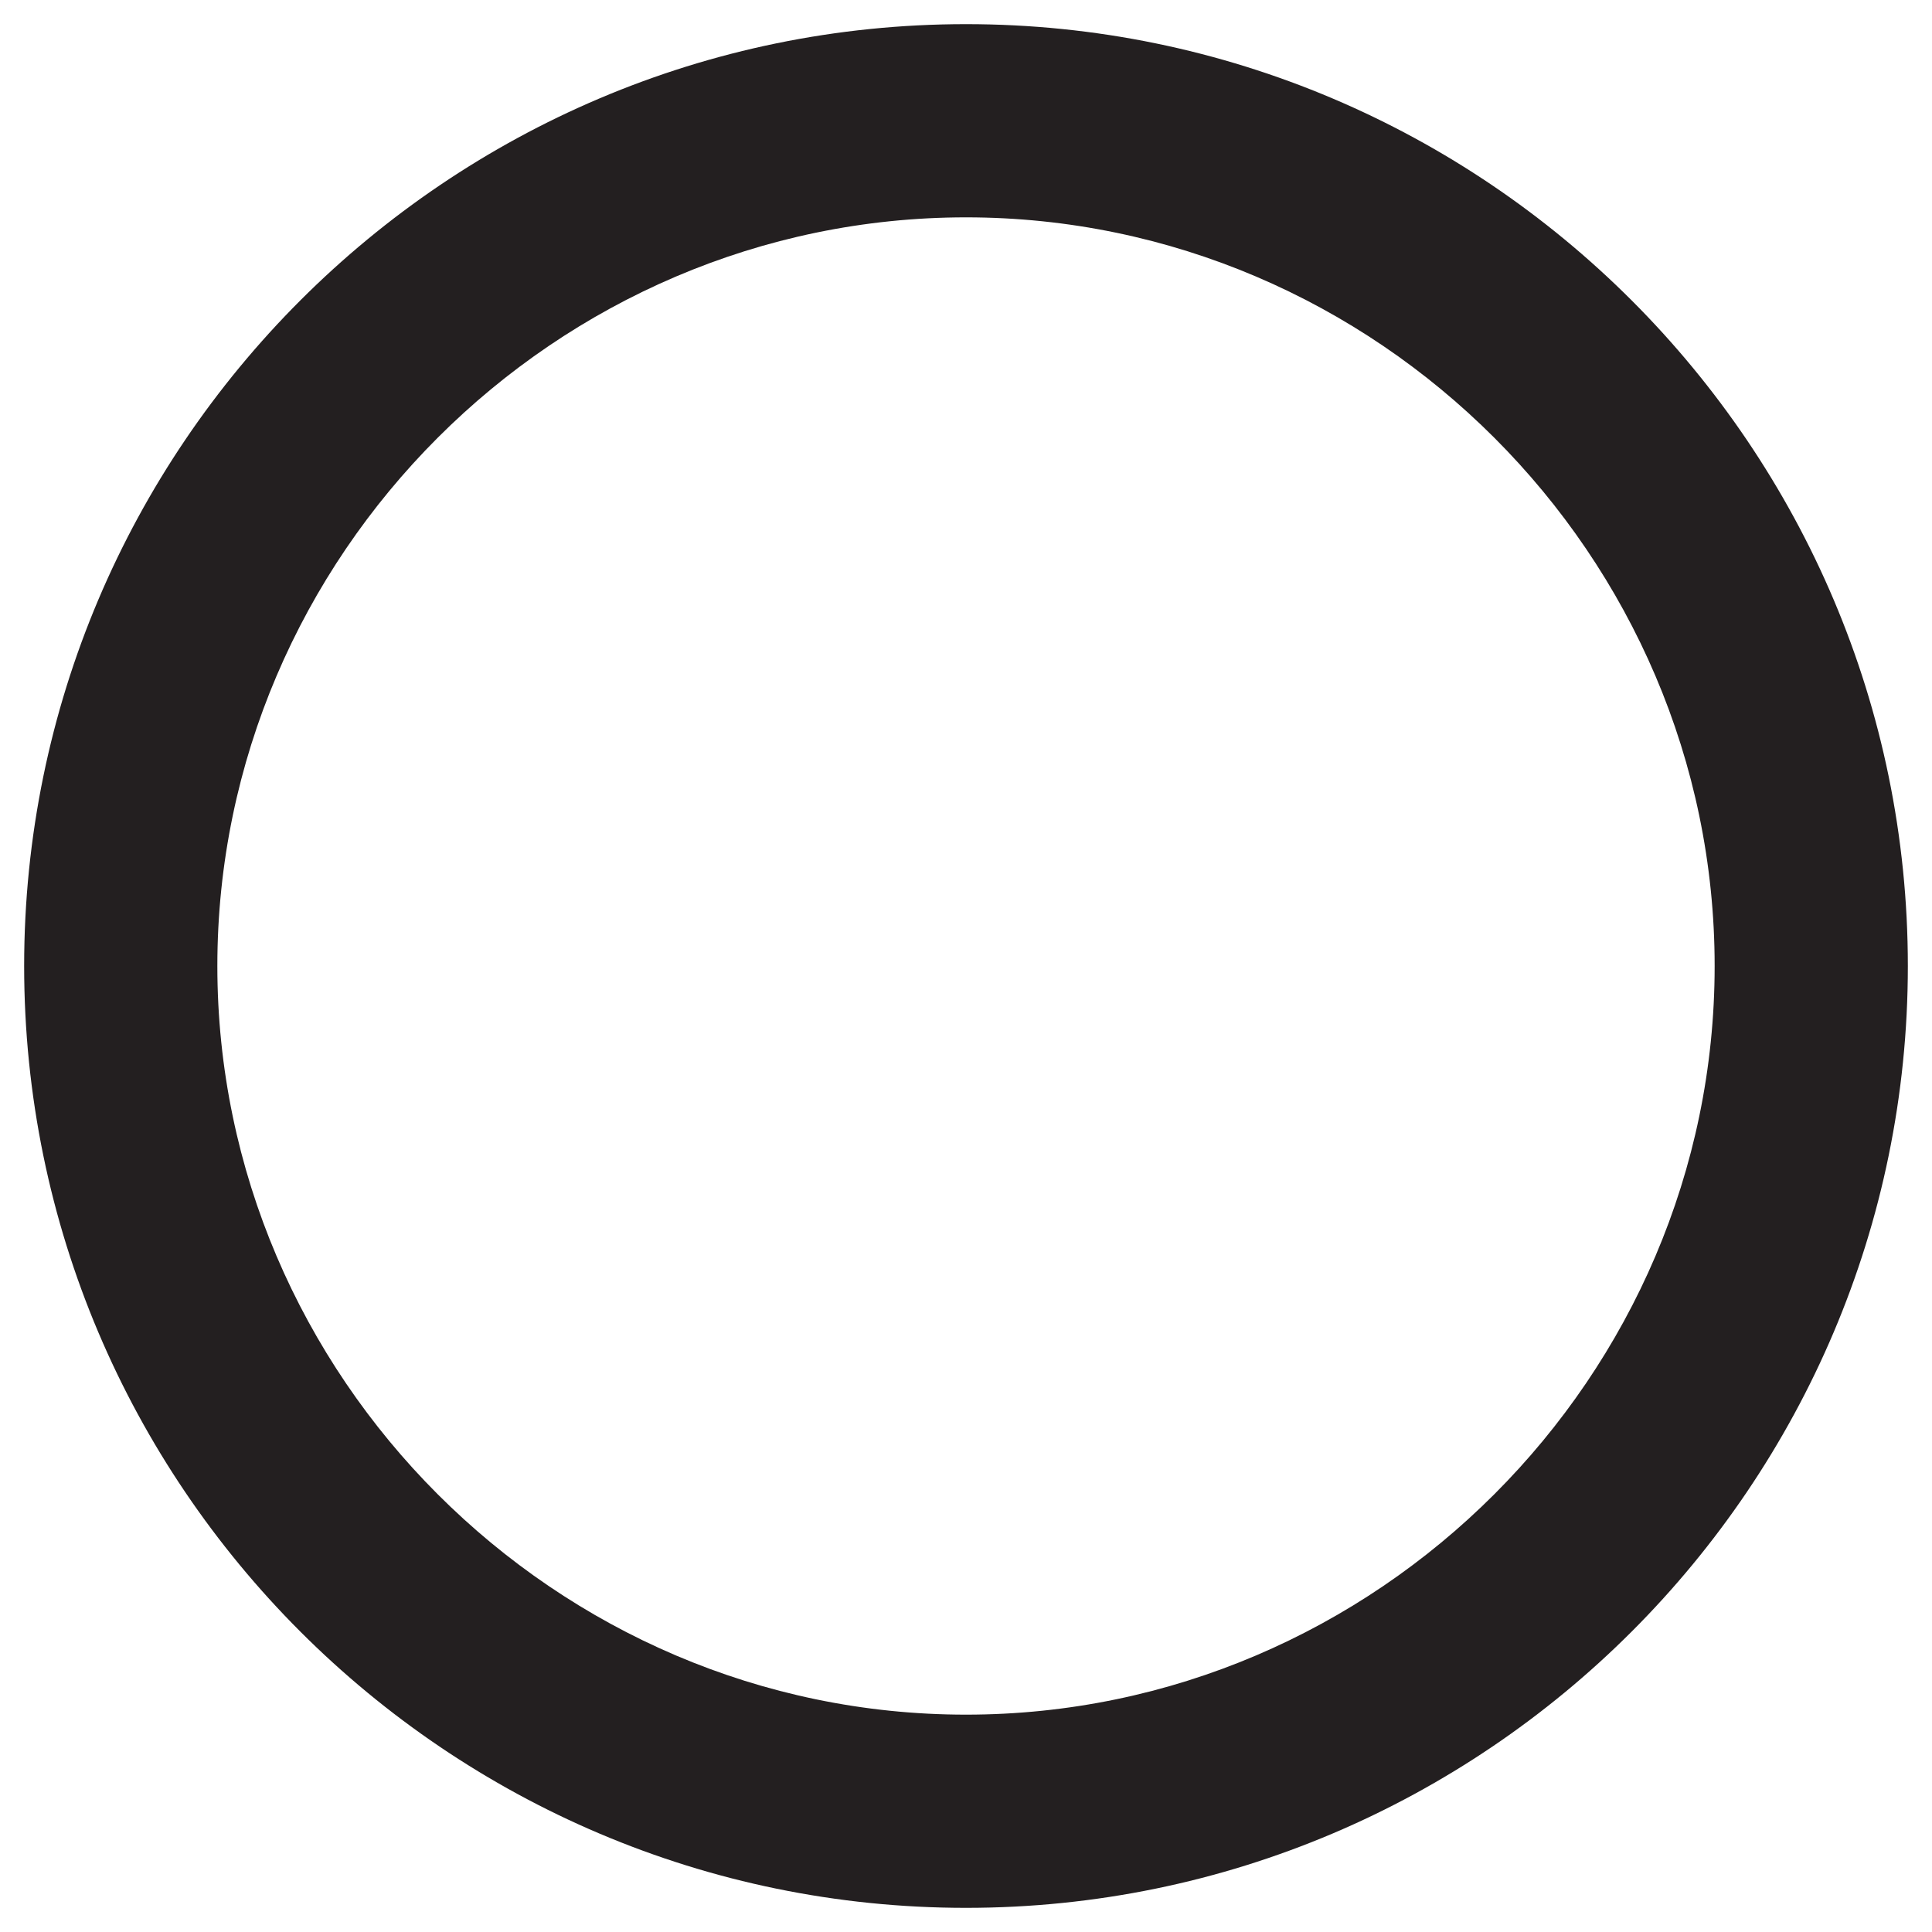
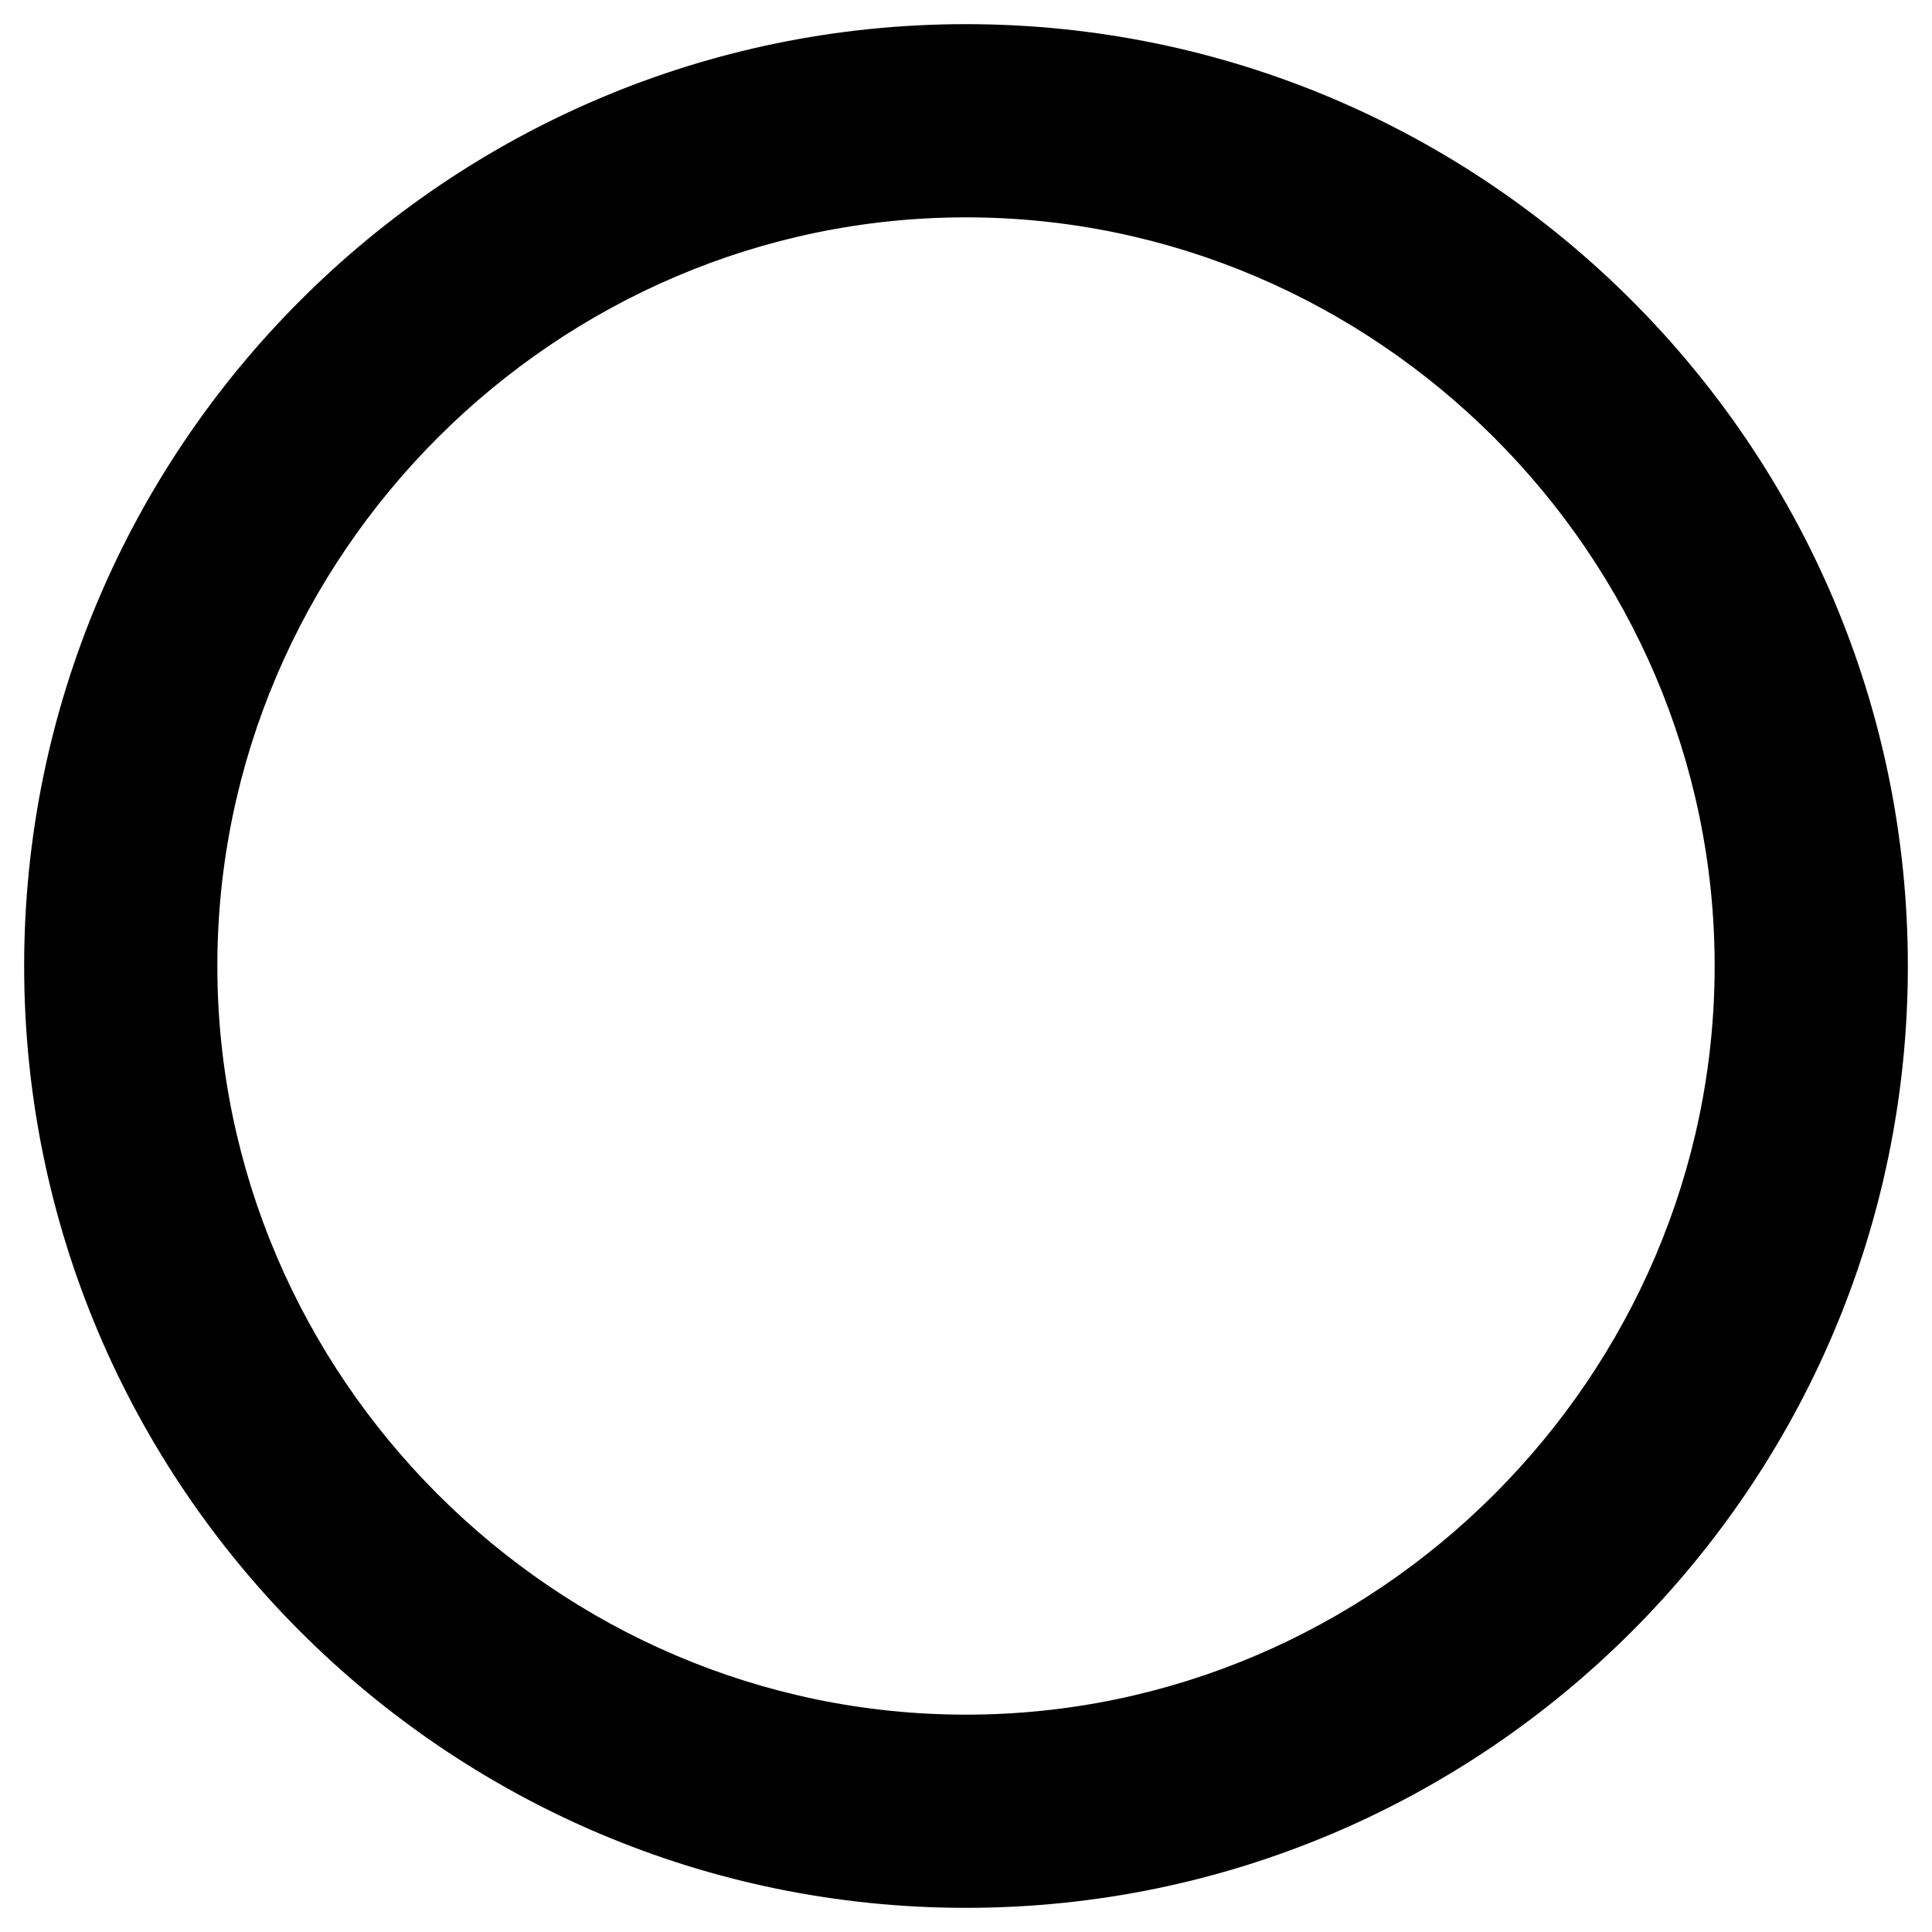
- <svg xmlns="http://www.w3.org/2000/svg" id="Layer_1" version="1.1" viewBox="0 0 16 16">
-   <defs>
-     <style>
-       .st0 {
-         fill: #231f20;
-       }
-     </style>
-   </defs>
-   <path class="st0" d="M8,15.8C3.7,15.8.2,12.3.2,8S3.7.2,8,.2s7.8,3.5,7.8,7.8-3.5,7.8-7.8,7.8ZM8,1.8c-3.4,0-6.2,2.8-6.2,6.2s2.8,6.2,6.2,6.2,6.2-2.8,6.2-6.2S11.4,1.8,8,1.8Z" />
+ <svg xmlns="http://www.w3.org/2000/svg" version="1.1" viewBox="0 0 16 16">
+   <style>.fill{fill:currentColor}</style>
+   <path class="fill" d="M8,15.8C3.7,15.8.2,12.3.2,8S3.7.2,8,.2s7.8,3.5,7.8,7.8-3.5,7.8-7.8,7.8ZM8,1.8c-3.4,0-6.2,2.8-6.2,6.2s2.8,6.2,6.2,6.2,6.2-2.8,6.2-6.2S11.4,1.8,8,1.8Z" />
</svg>
